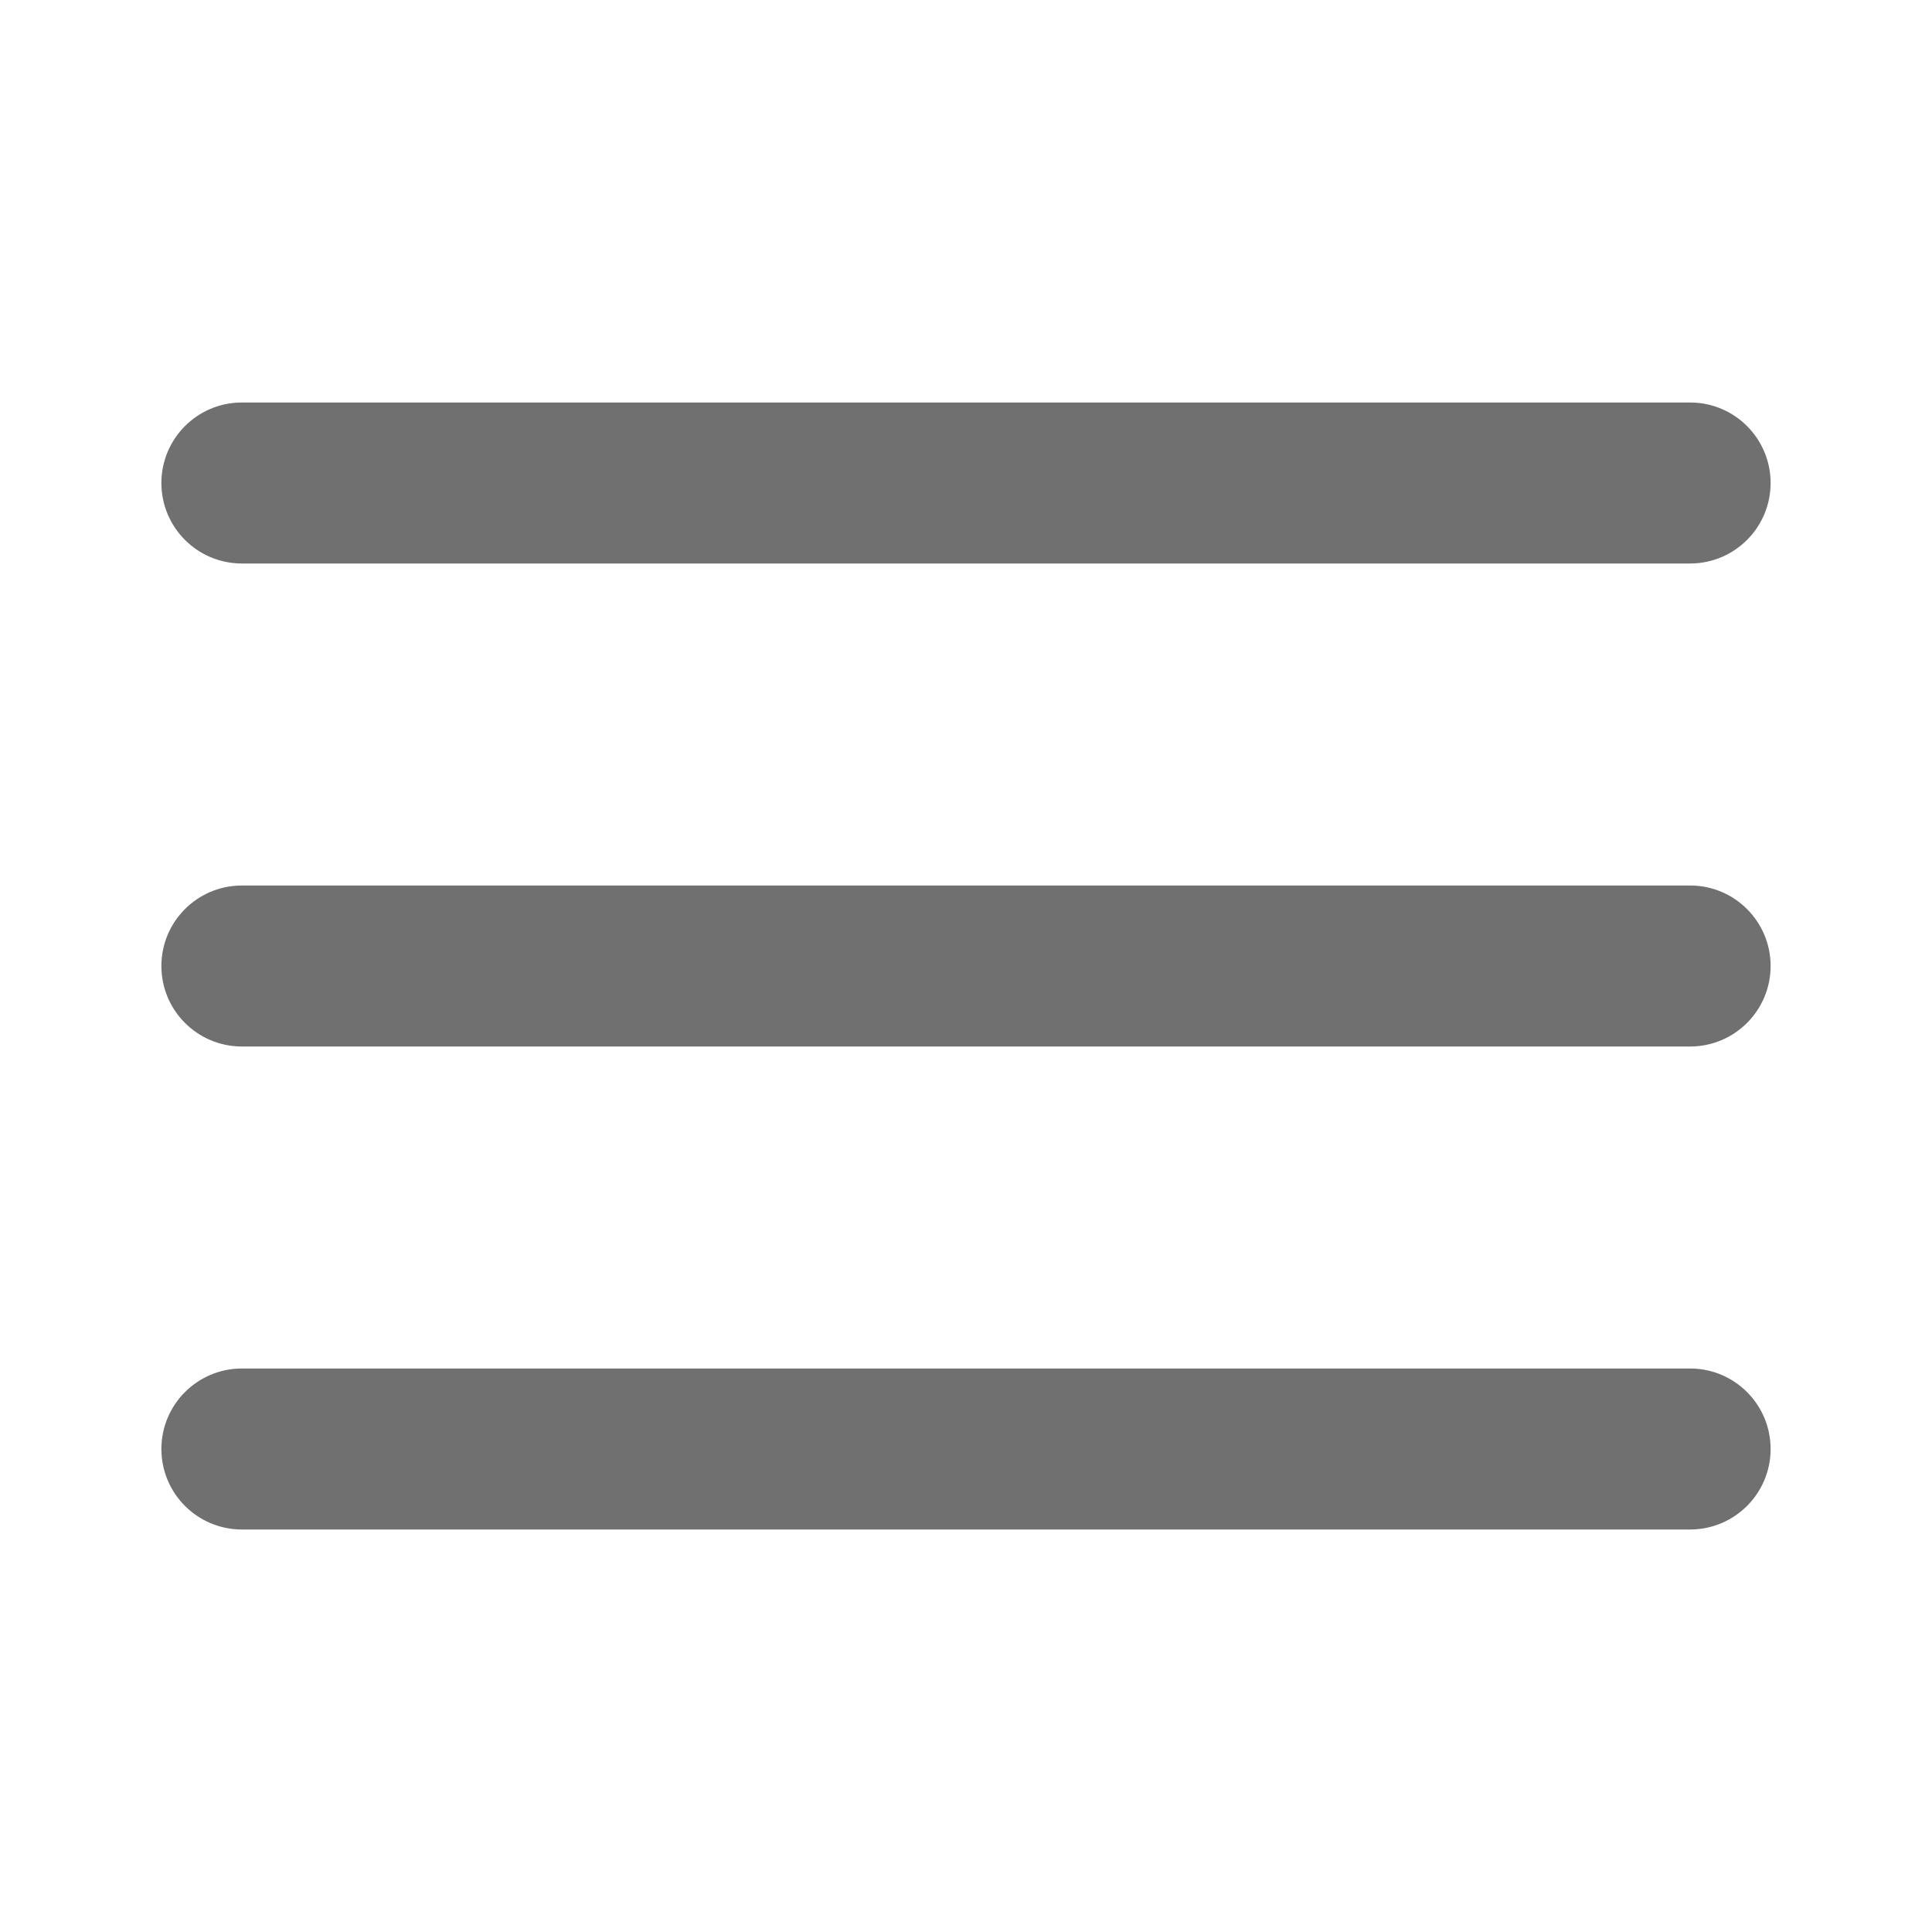
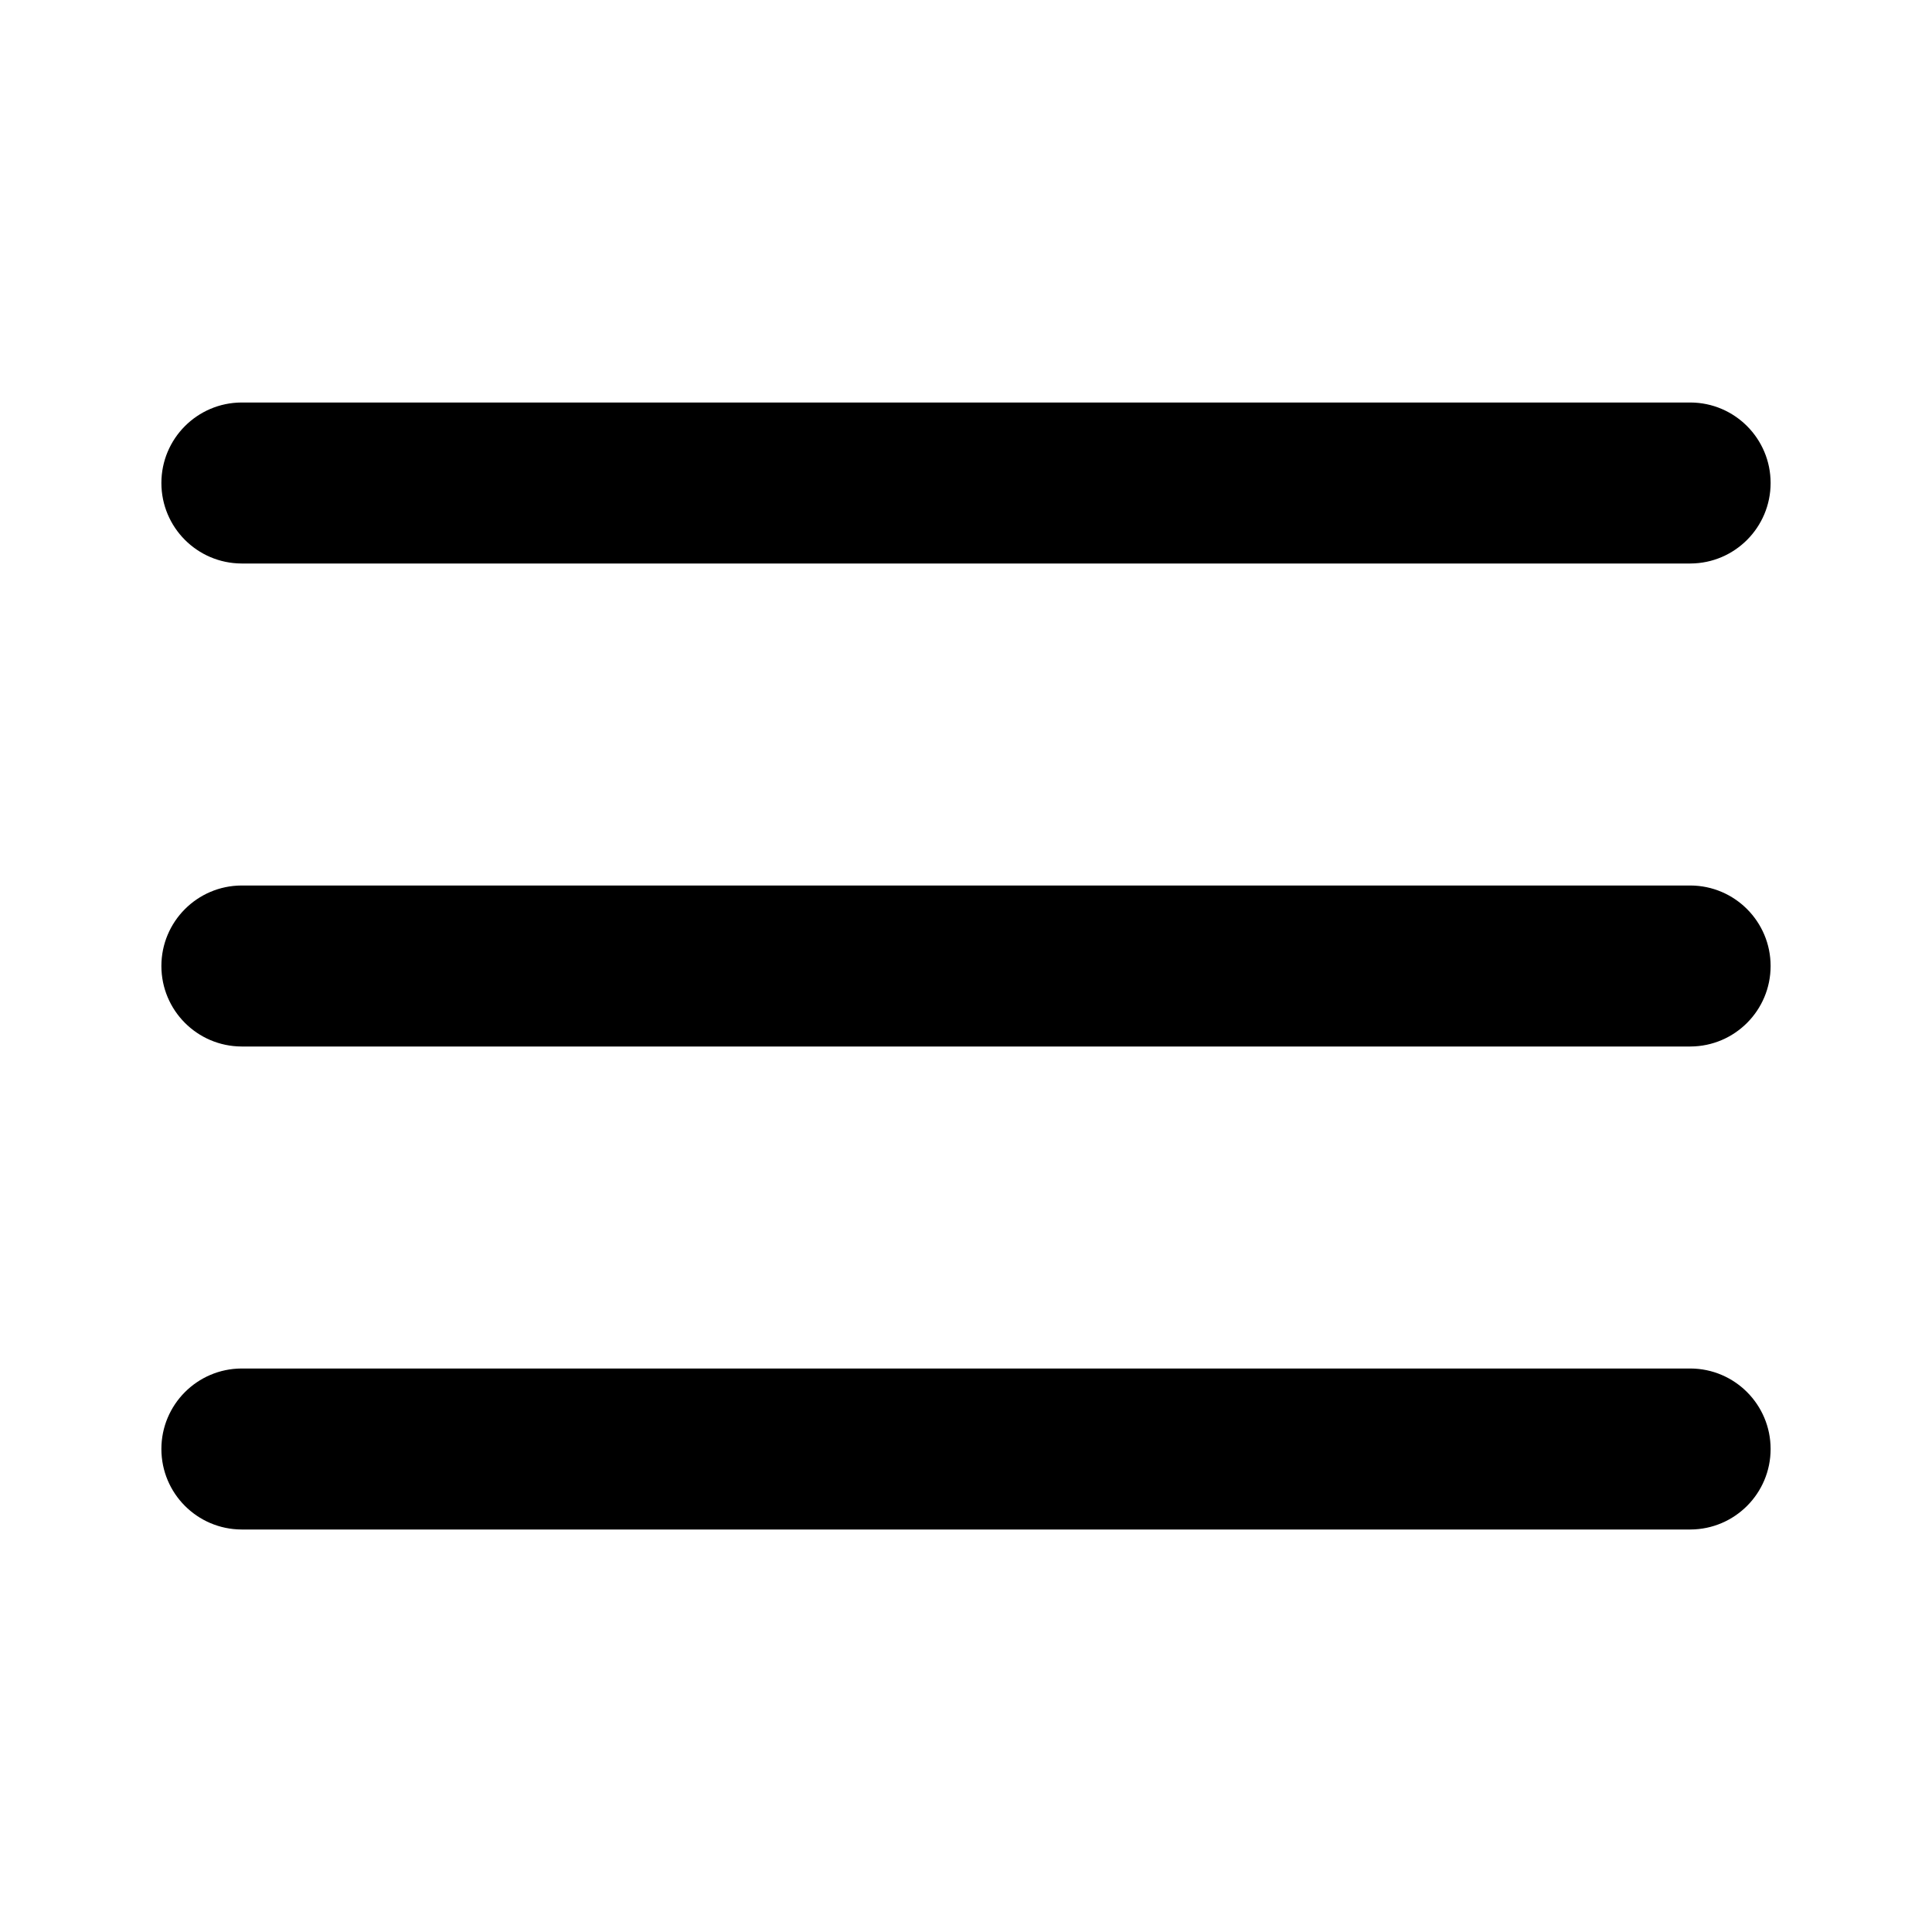
<svg xmlns="http://www.w3.org/2000/svg" t="1575951997941" class="icon" viewBox="0 0 1024 1024" version="1.1" p-id="2796" width="200" height="200">
  <defs>
    <style type="text/css" />
  </defs>
-   <path d="M128 298.667h768a42.667 42.667 0 0 0 0-85.333H128a42.667 42.667 0 0 0 0 85.333z m768 170.667H128a42.667 42.667 0 0 0 0 85.333h768a42.667 42.667 0 0 0 0-85.333z m0 256H128a42.667 42.667 0 0 0 0 85.333h768a42.667 42.667 0 0 0 0-85.333z" p-id="2797" fill="#707070" />
+   <path d="M128 298.667h768a42.667 42.667 0 0 0 0-85.333H128a42.667 42.667 0 0 0 0 85.333z m768 170.667H128a42.667 42.667 0 0 0 0 85.333h768a42.667 42.667 0 0 0 0-85.333z m0 256H128a42.667 42.667 0 0 0 0 85.333h768a42.667 42.667 0 0 0 0-85.333z" p-id="2797" fill="#000" />
</svg>
